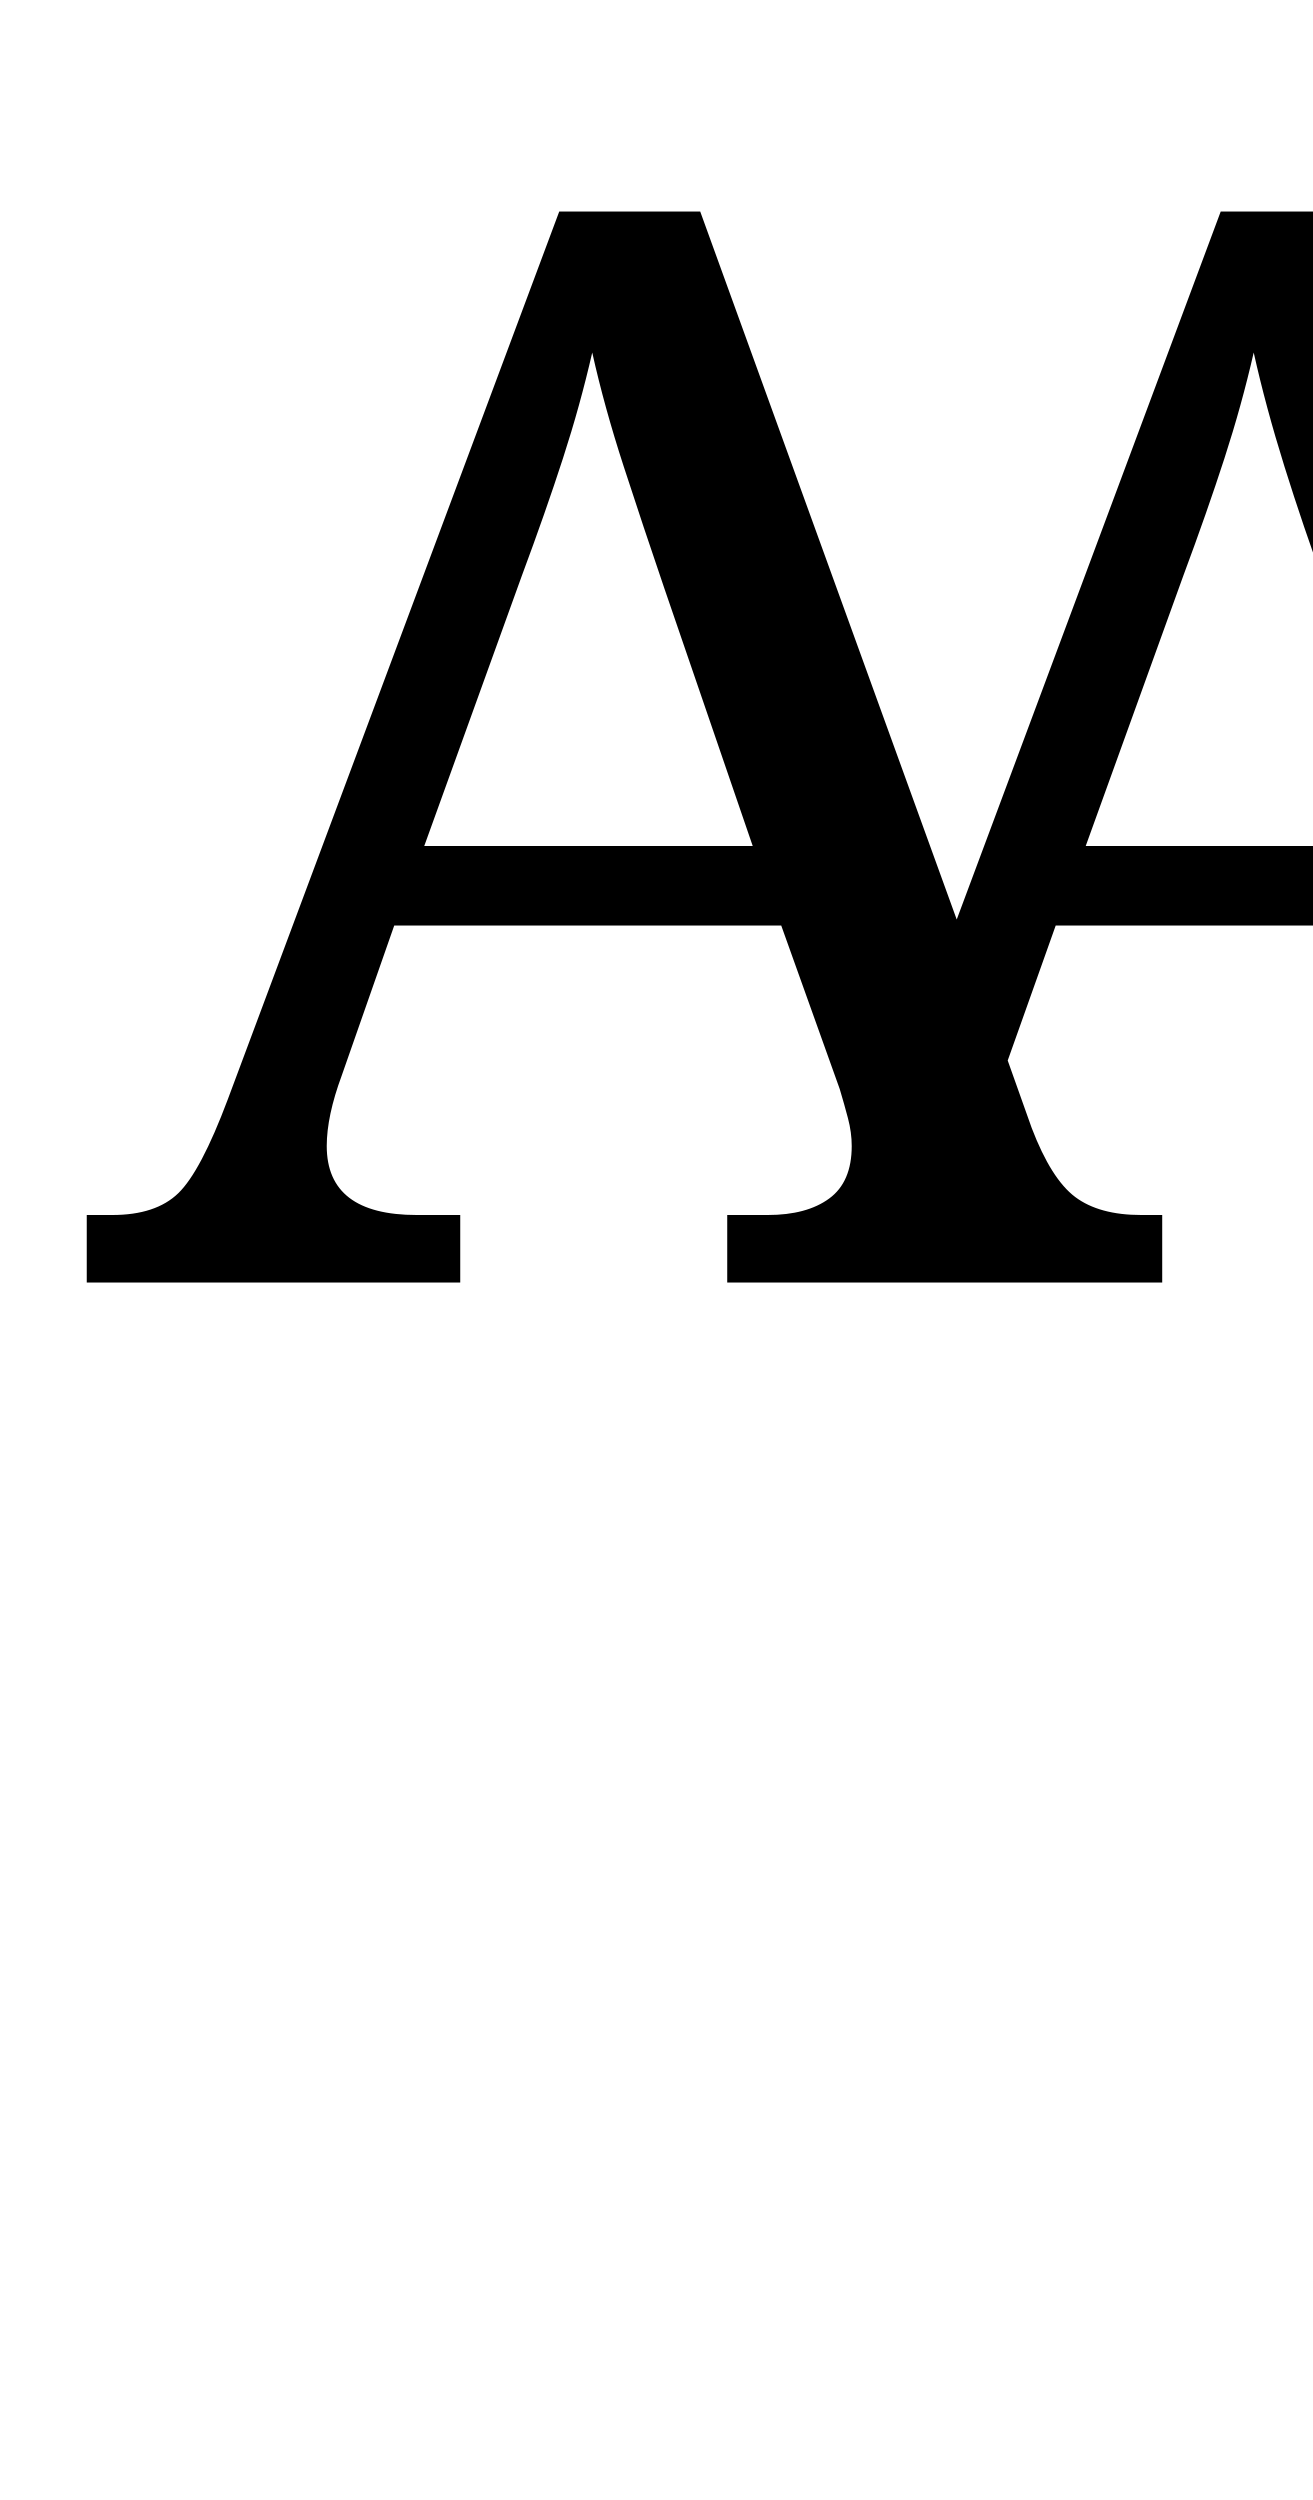
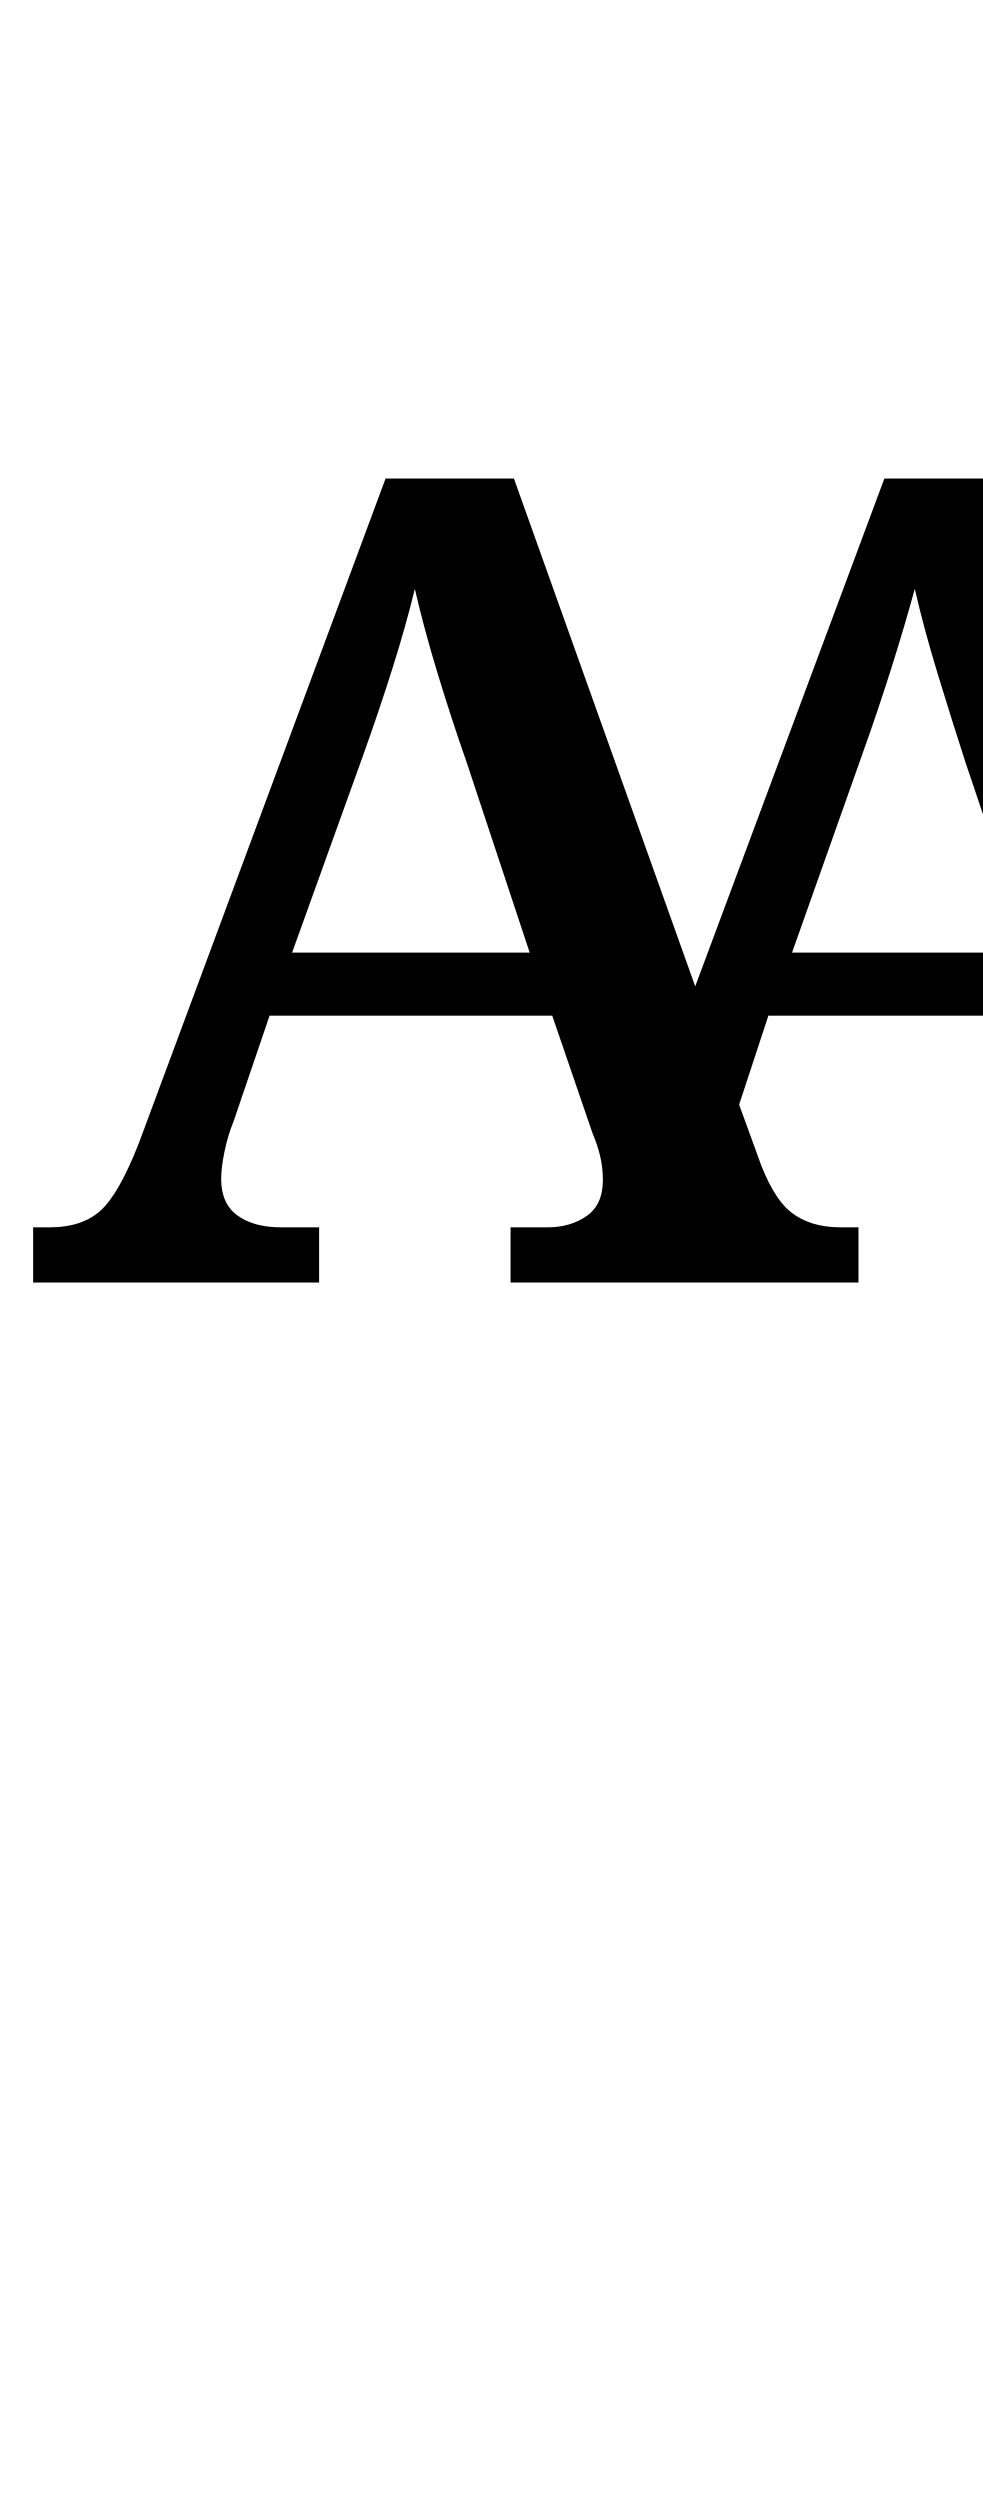
- <svg xmlns="http://www.w3.org/2000/svg" version="1.1" viewBox="-10 0 525 1000" id="svg4">
+ <svg xmlns="http://www.w3.org/2000/svg" version="1.1" viewBox="-10 0 393 1000" id="svg4">
  <defs id="defs8" />
-   <path fill="currentColor" d="m 24.701,513 v -26.999 h 10.2 q 17.399,0 26.399,-8.7 9,-8.7 19.799,-37.498 L 213.693,84.618 h 56.398 L 372.687,367.806 478.283,84.618 H 534.68 L 667.275,451.203 q 7.8,20.399 17.099,27.599 9.3,7.2 26.699,7.2 h 8.4 v 26.999 H 545.48 v -26.999 h 16.199 q 15.599,0 24.599,-6.6 9,-6.6 9,-20.999 0,-5.4 -1.5,-11.1 -1.5,-5.7 -3.9,-11.7 L 567.079,370.206 H 412.285 l -19.199,53.998 9.6,26.999 q 7.8,20.399 17.399,27.599 9.6,7.2 26.399,7.2 h 8.4 v 26.999 H 280.891 v -26.999 h 16.199 q 15.599,0 24.599,-6.6 9,-6.6 9,-20.999 0,-5.4 -1.5,-11.1 -1.5,-5.7 -3.3,-11.7 L 302.49,370.206 H 147.696 l -20.999,59.998 q -6,16.199 -6,28.199 0,27.599 35.999,27.599 h 17.399 v 26.999 z M 159.696,338.407 H 291.09 L 255.692,235.211 q -8.4,-24.599 -16.199,-48.598 -7.8,-23.999 -12.599,-45.598 -4.8,20.999 -11.7,42.298 -6.9,21.299 -16.499,47.098 z m 264.589,0 H 555.679 L 520.281,235.211 q -9,-24.599 -16.499,-48.598 -7.5,-23.999 -12.299,-45.598 -4.8,20.999 -11.7,42.298 -6.9,21.299 -16.499,47.098 z" id="path2" style="stroke-width:1" />
+   <path fill="currentColor" d="m 3.249,513.001 v -22.07 h 6.756 q 12.611,0 20.043,-6.531 7.432,-6.531 15.539,-27.249 L 144.225,191.413 h 51.346 l 72.515,203.131 75.668,-203.131 h 51.346 l 97.287,270.241 q 6.306,17.115 13.962,23.196 7.657,6.08 19.367,6.08 h 7.206 v 22.07 H 393.748 v -22.07 h 14.863 q 9.458,0 15.764,-4.504 6.306,-4.504 6.306,-14.413 0,-4.954 -1.126,-9.684 -1.126,-4.729 -2.477,-8.783 L 410.413,406.255 H 297.362 l -11.71,35.582 7.206,19.818 q 5.855,17.115 13.512,23.196 7.657,6.08 19.818,6.08 h 7.206 v 22.07 H 194.22 v -22.07 h 14.863 q 9.008,0 15.539,-4.504 6.531,-4.504 6.531,-14.413 0,-4.954 -1.126,-9.684 -1.126,-4.729 -2.928,-8.783 L 210.885,406.255 H 97.834 l -14.413,42.338 q -2.252,5.405 -3.603,11.936 -1.351,6.531 -1.351,11.035 0,9.909 6.531,14.638 6.531,4.729 17.34,4.729 h 15.314 v 22.07 z m 103.593,-131.968 h 95.035 L 176.654,304.915 q -5.855,-16.665 -11.485,-35.131 -5.63,-18.466 -9.233,-34.231 -3.603,14.863 -9.008,31.979 -5.405,17.115 -11.71,34.681 z m 199.979,0 h 95.035 l -25.673,-76.118 q -5.405,-16.665 -11.035,-35.131 -5.63,-18.466 -9.233,-34.231 -4.054,14.863 -9.458,31.979 -5.405,17.115 -11.71,34.681 z" id="path2" style="stroke-width:1" />
</svg>
